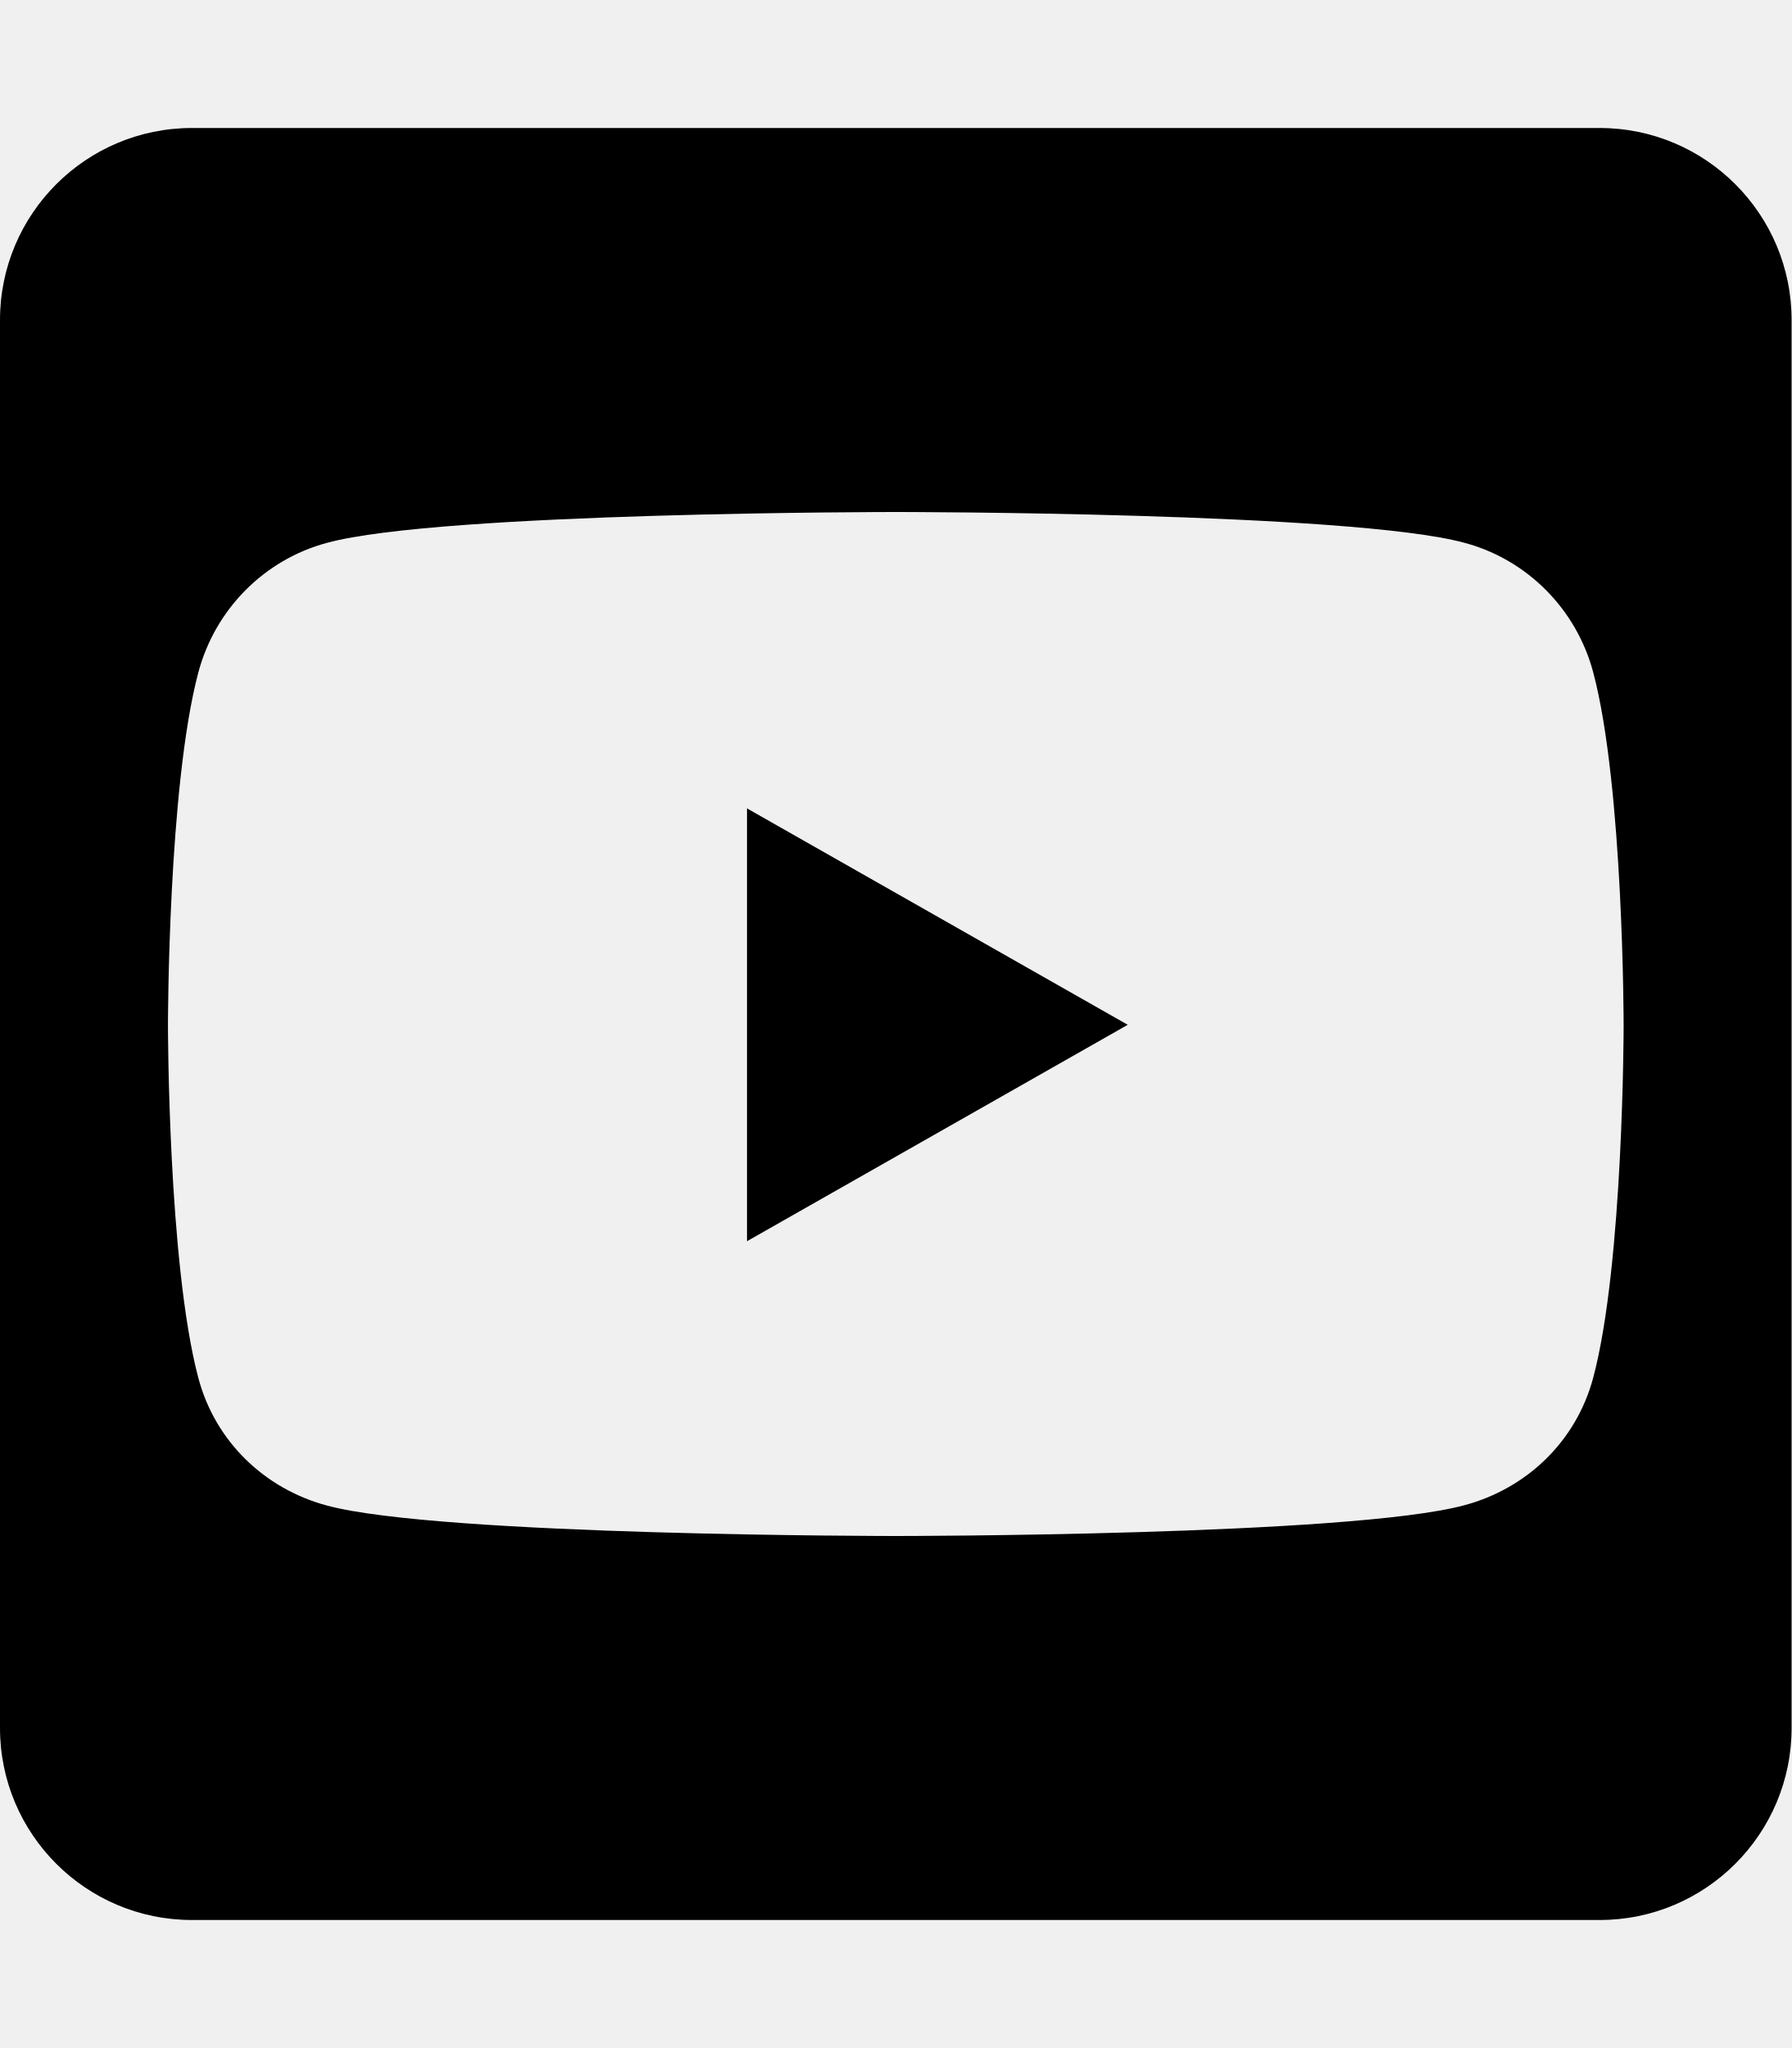
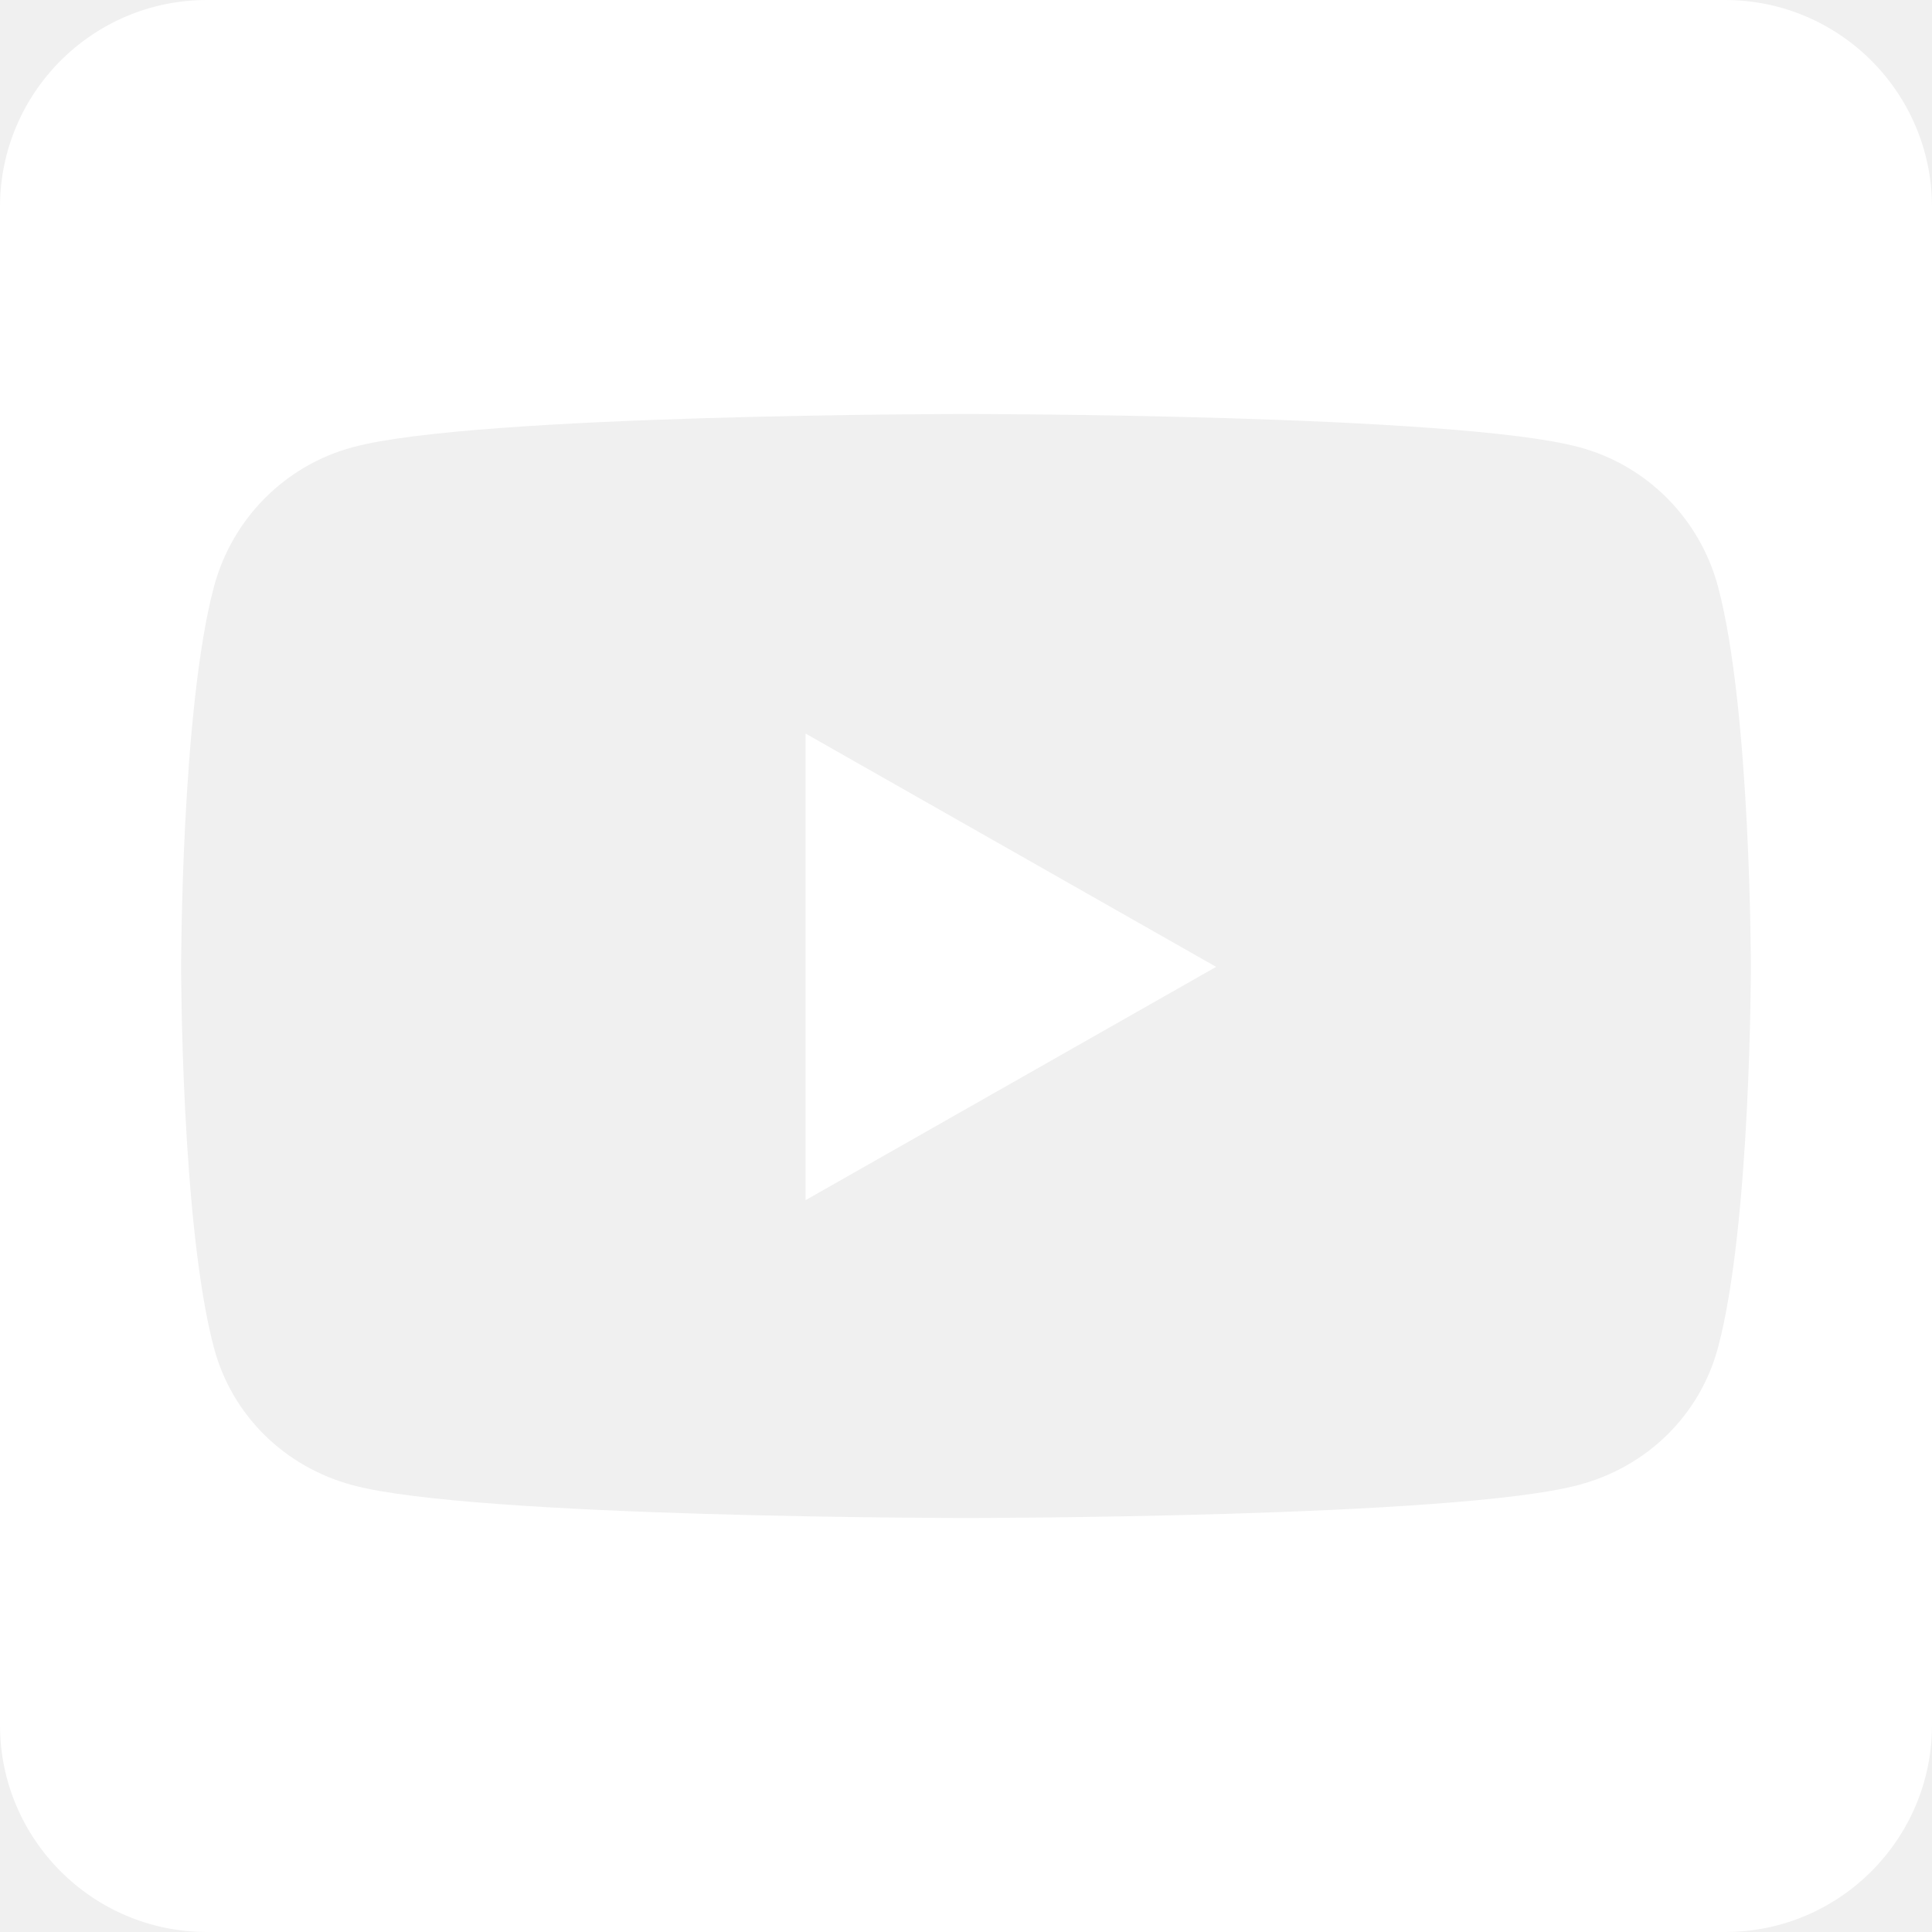
- <svg xmlns="http://www.w3.org/2000/svg" aria-hidden="true" focusable="false" data-prefix="fab" data-icon="youtube-square" class="svg-inline--fa fa-youtube-square fa-w-14" role="img" viewBox="0 0 448 512">
-   <path fill="currentColor" d="M186.8 202.1l95.2 54.1-95.2 54.1V202.1zM448 80v352c0 26.5-21.5 48-48 48H48c-26.5 0-48-21.5-48-48V80c0-26.5 21.5-48 48-48h352c26.5 0 48 21.5 48 48zm-42 176.3s0-59.6-7.6-88.2c-4.2-15.8-16.5-28.2-32.2-32.4C337.9 128 224 128 224 128s-113.9 0-142.2 7.7c-15.7 4.2-28 16.6-32.2 32.4-7.6 28.5-7.6 88.2-7.6 88.2s0 59.6 7.6 88.2c4.2 15.8 16.5 27.7 32.2 31.9C110.1 384 224 384 224 384s113.9 0 142.2-7.7c15.7-4.2 28-16.1 32.2-31.9 7.6-28.5 7.6-88.1 7.6-88.1z" />
+ <svg xmlns="http://www.w3.org/2000/svg" width="448" height="448" viewBox="0 0 448 448" fill="none">
+   <path d="M186.8 170.1L282 224.2L186.8 278.3V170.1ZM448 48V400C448 426.5 426.5 448 400 448H48C21.5 448 0 426.5 0 400V48C0 21.5 21.5 0 48 0H400C426.5 0 448 21.5 448 48ZM406 224.3C406 224.3 406 164.7 398.4 136.1C394.2 120.3 381.9 107.9 366.2 103.7C337.9 96 224 96 224 96C224 96 110.1 96 81.8 103.7C66.1 107.9 53.8 120.3 49.6 136.1C42 164.6 42 224.3 42 224.3C42 224.3 42 283.9 49.6 312.5C53.8 328.3 66.1 340.2 81.8 344.4C110.1 352 224 352 224 352C224 352 337.9 352 366.2 344.3C381.9 340.1 394.2 328.2 398.4 312.4C406 283.9 406 224.3 406 224.3V224.3Z" fill="white" />
</svg>
